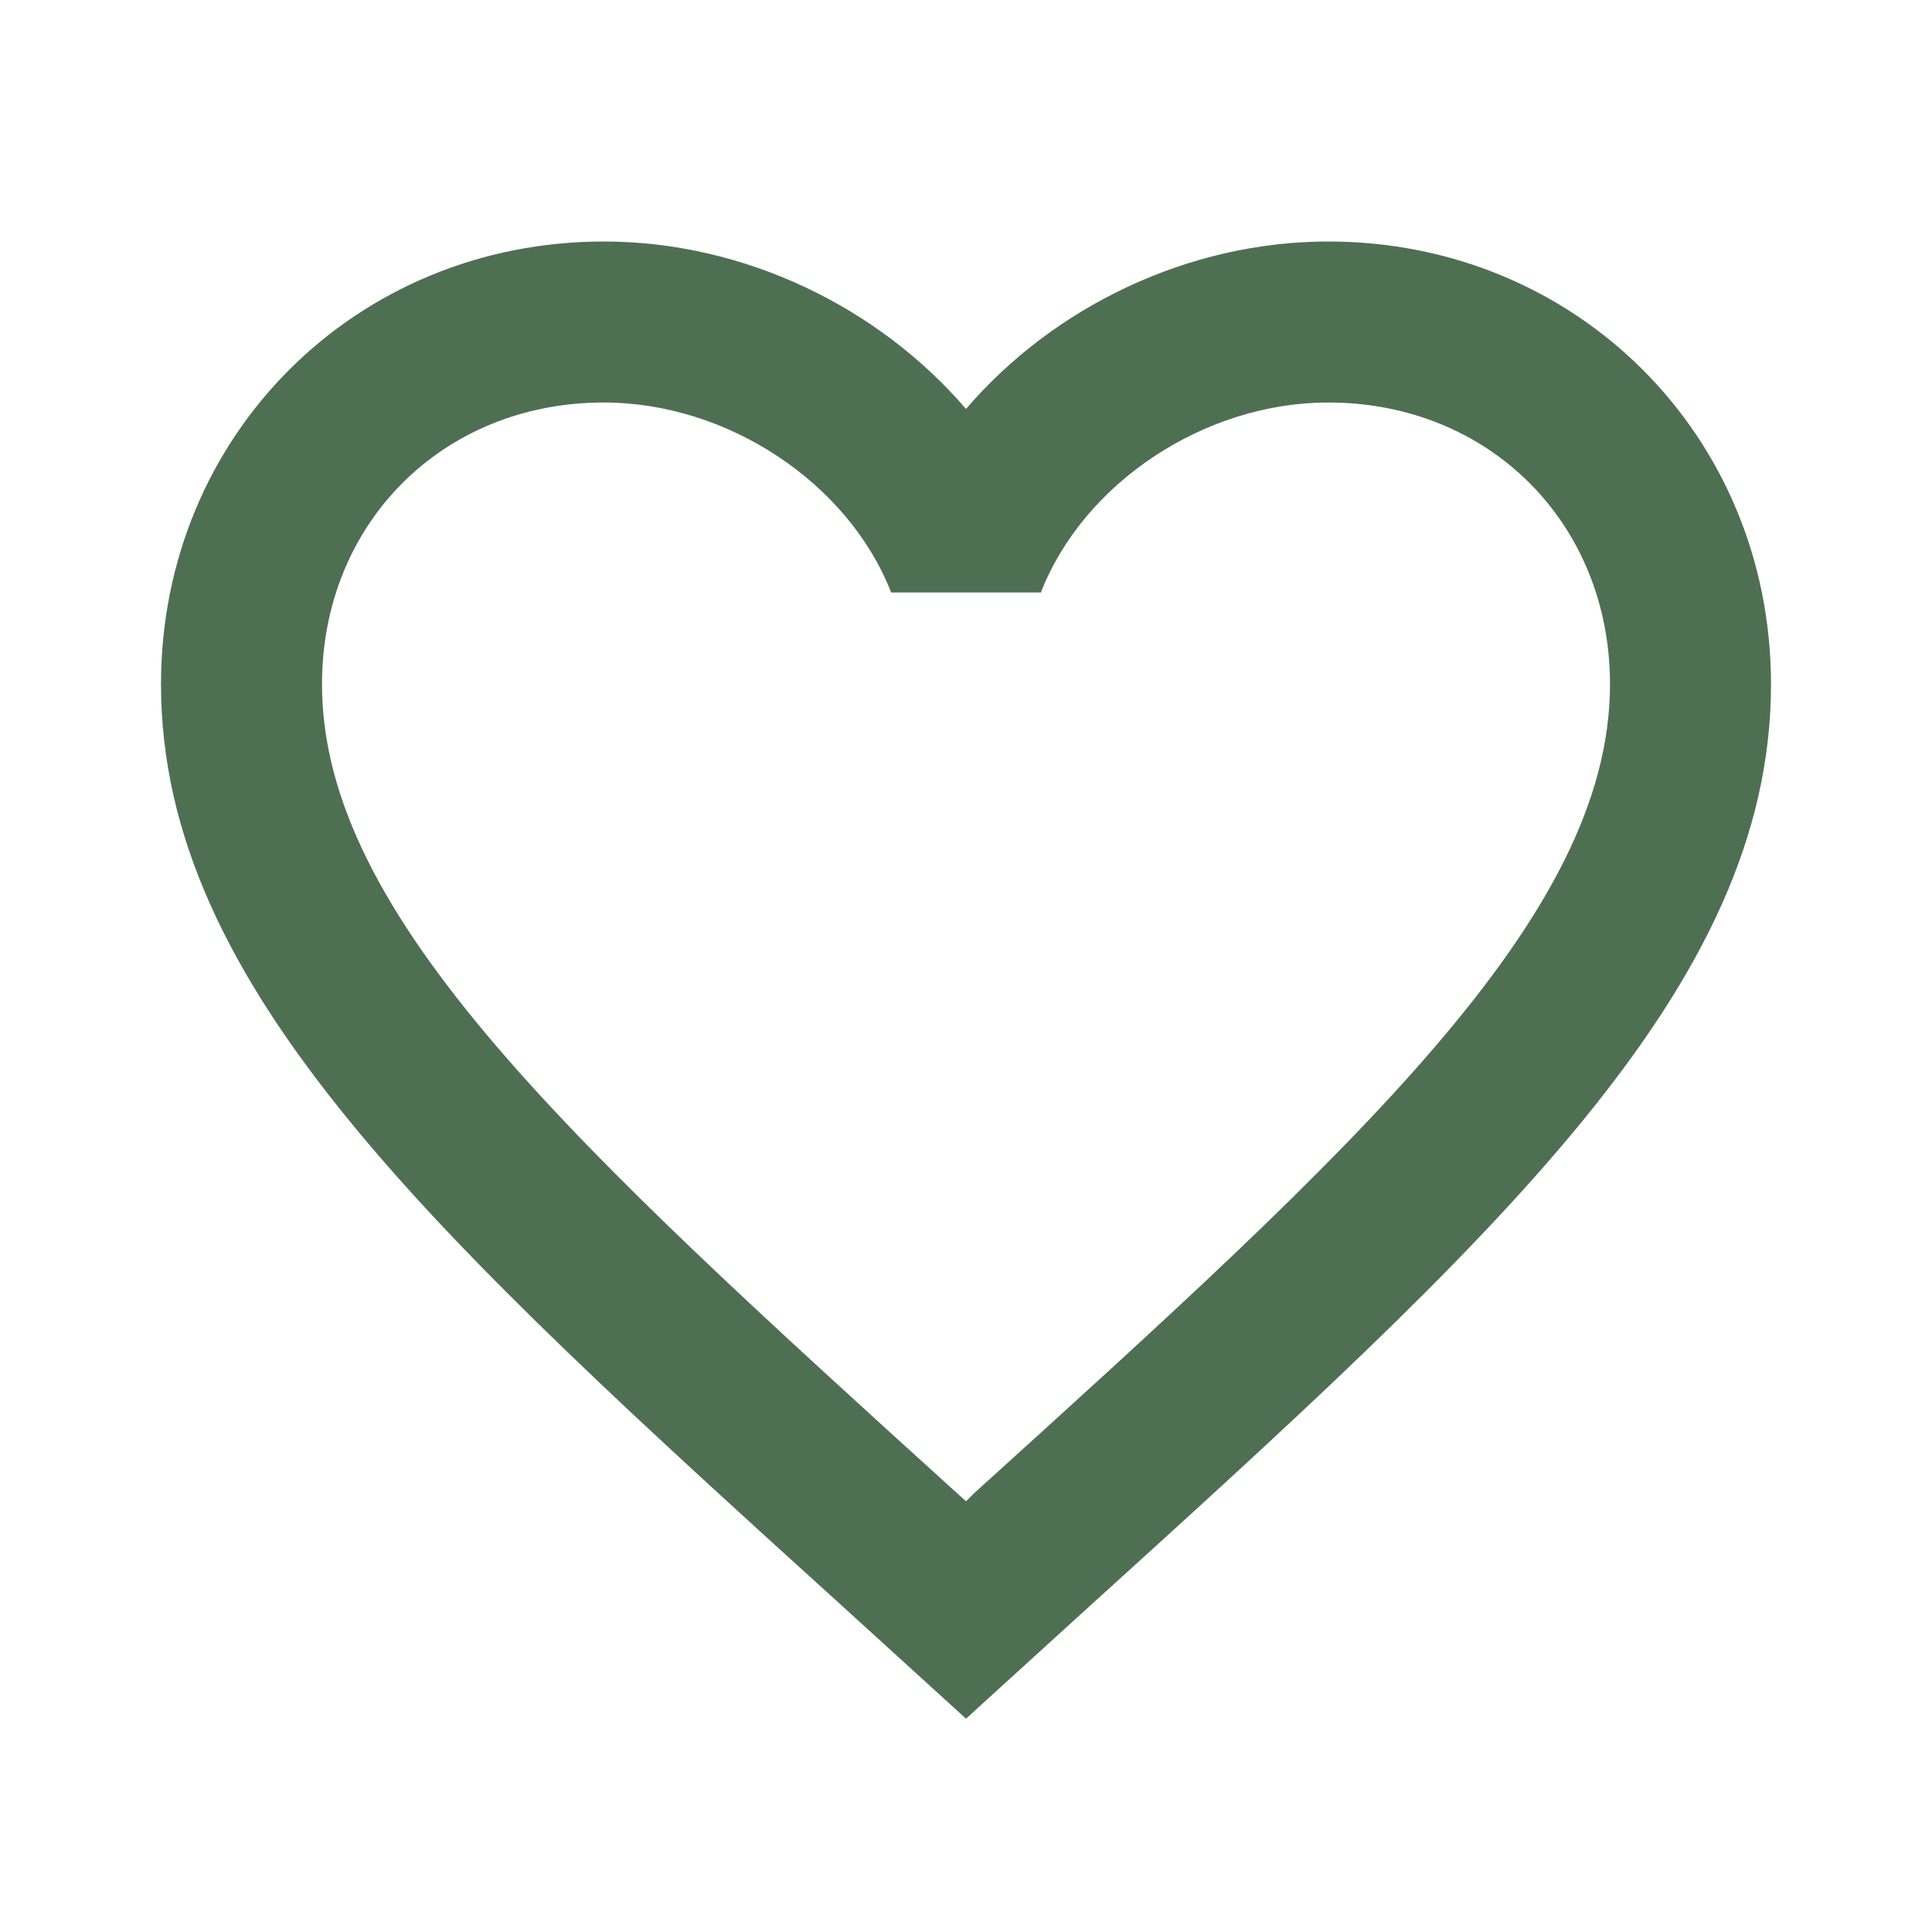
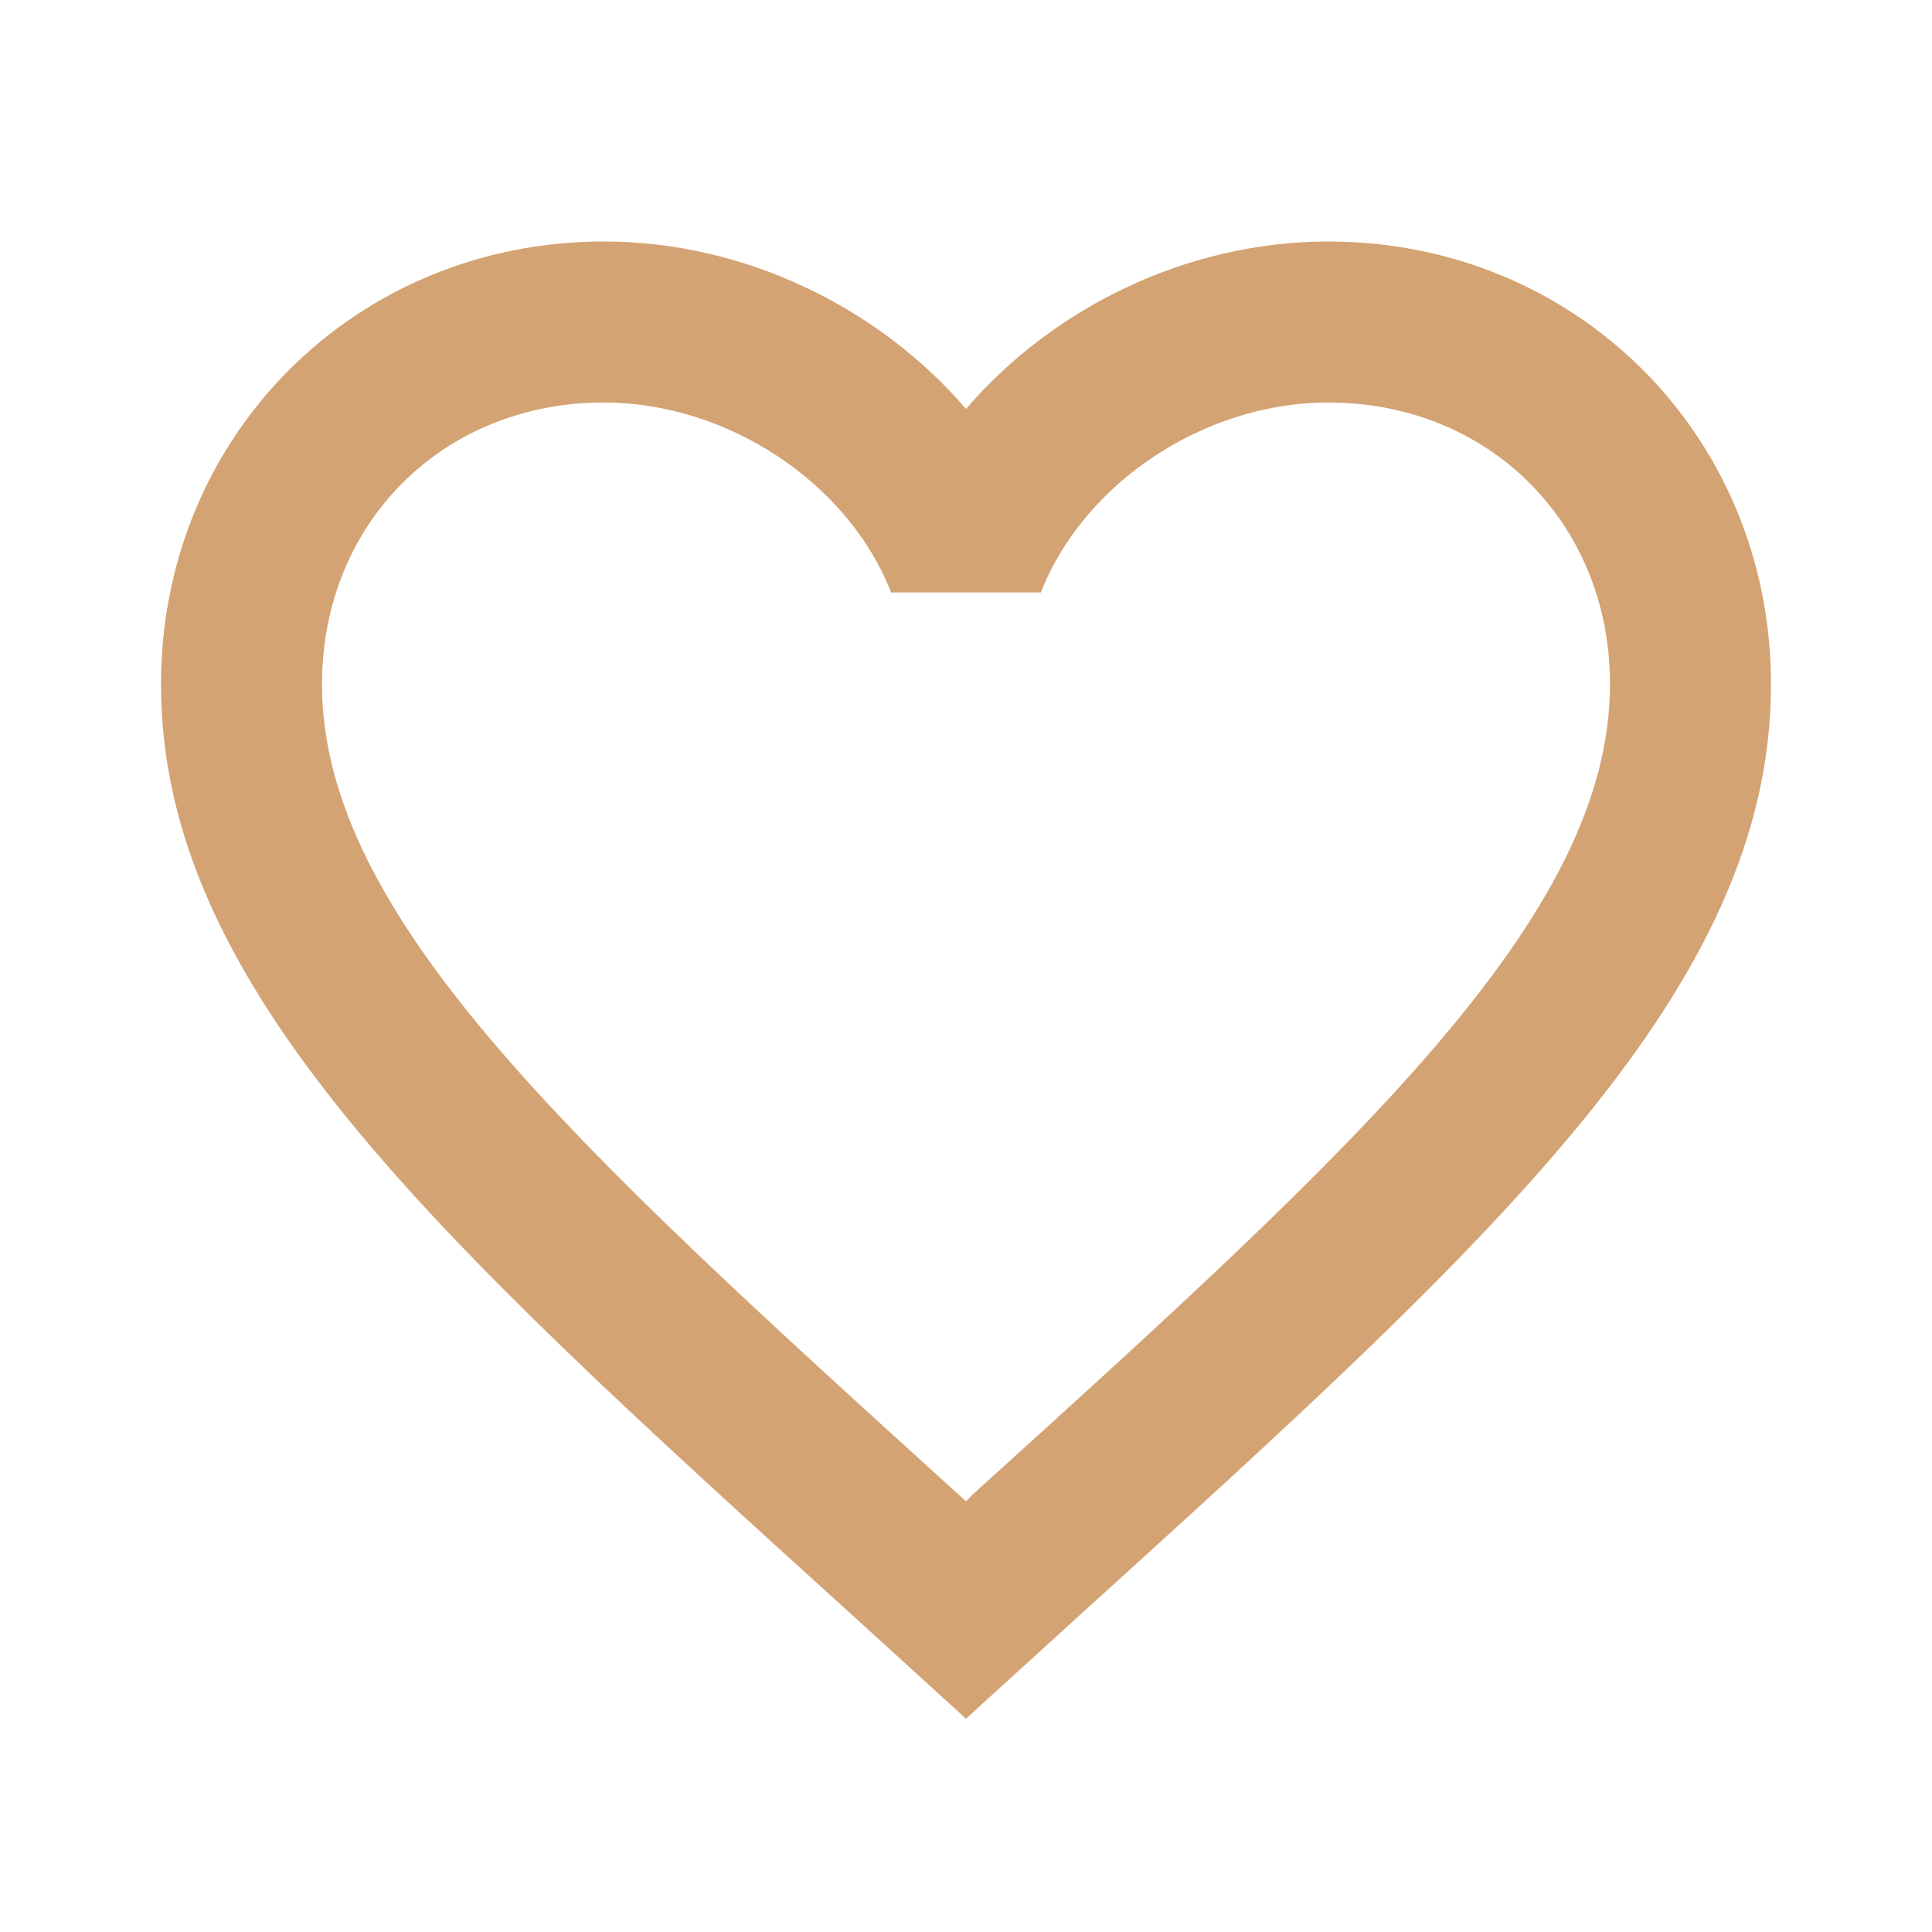
<svg xmlns="http://www.w3.org/2000/svg" width="48" height="48" viewBox="0 0 48 48" fill="none">
-   <path d="M24.2 37.1L24 37.3L23.78 37.1C14.28 28.48 8 22.78 8 17C8 13 11 10 15 10C18.08 10 21.08 12 22.14 14.72H25.86C26.92 12 29.92 10 33 10C37 10 40 13 40 17C40 22.78 33.72 28.48 24.2 37.1ZM33 6C29.52 6 26.18 7.62 24 10.16C21.82 7.62 18.48 6 15 6C8.84 6 4 10.82 4 17C4 24.54 10.8 30.72 21.1 40.06L24 42.7L26.9 40.06C37.2 30.72 44 24.54 44 17C44 10.82 39.16 6 33 6Z" fill="#4F6F52" />
+   <path d="M24.2 37.1L24 37.3L23.78 37.1C14.28 28.48 8 22.78 8 17C8 13 11 10 15 10C18.08 10 21.08 12 22.14 14.72H25.86C26.92 12 29.92 10 33 10C37 10 40 13 40 17C40 22.78 33.72 28.48 24.2 37.1ZM33 6C29.52 6 26.18 7.62 24 10.16C21.82 7.62 18.48 6 15 6C8.84 6 4 10.82 4 17C4 24.54 10.8 30.72 21.1 40.06L24 42.7L26.9 40.06C37.2 30.72 44 24.54 44 17C44 10.82 39.16 6 33 6Z" fill="#D4A373" />
</svg>
